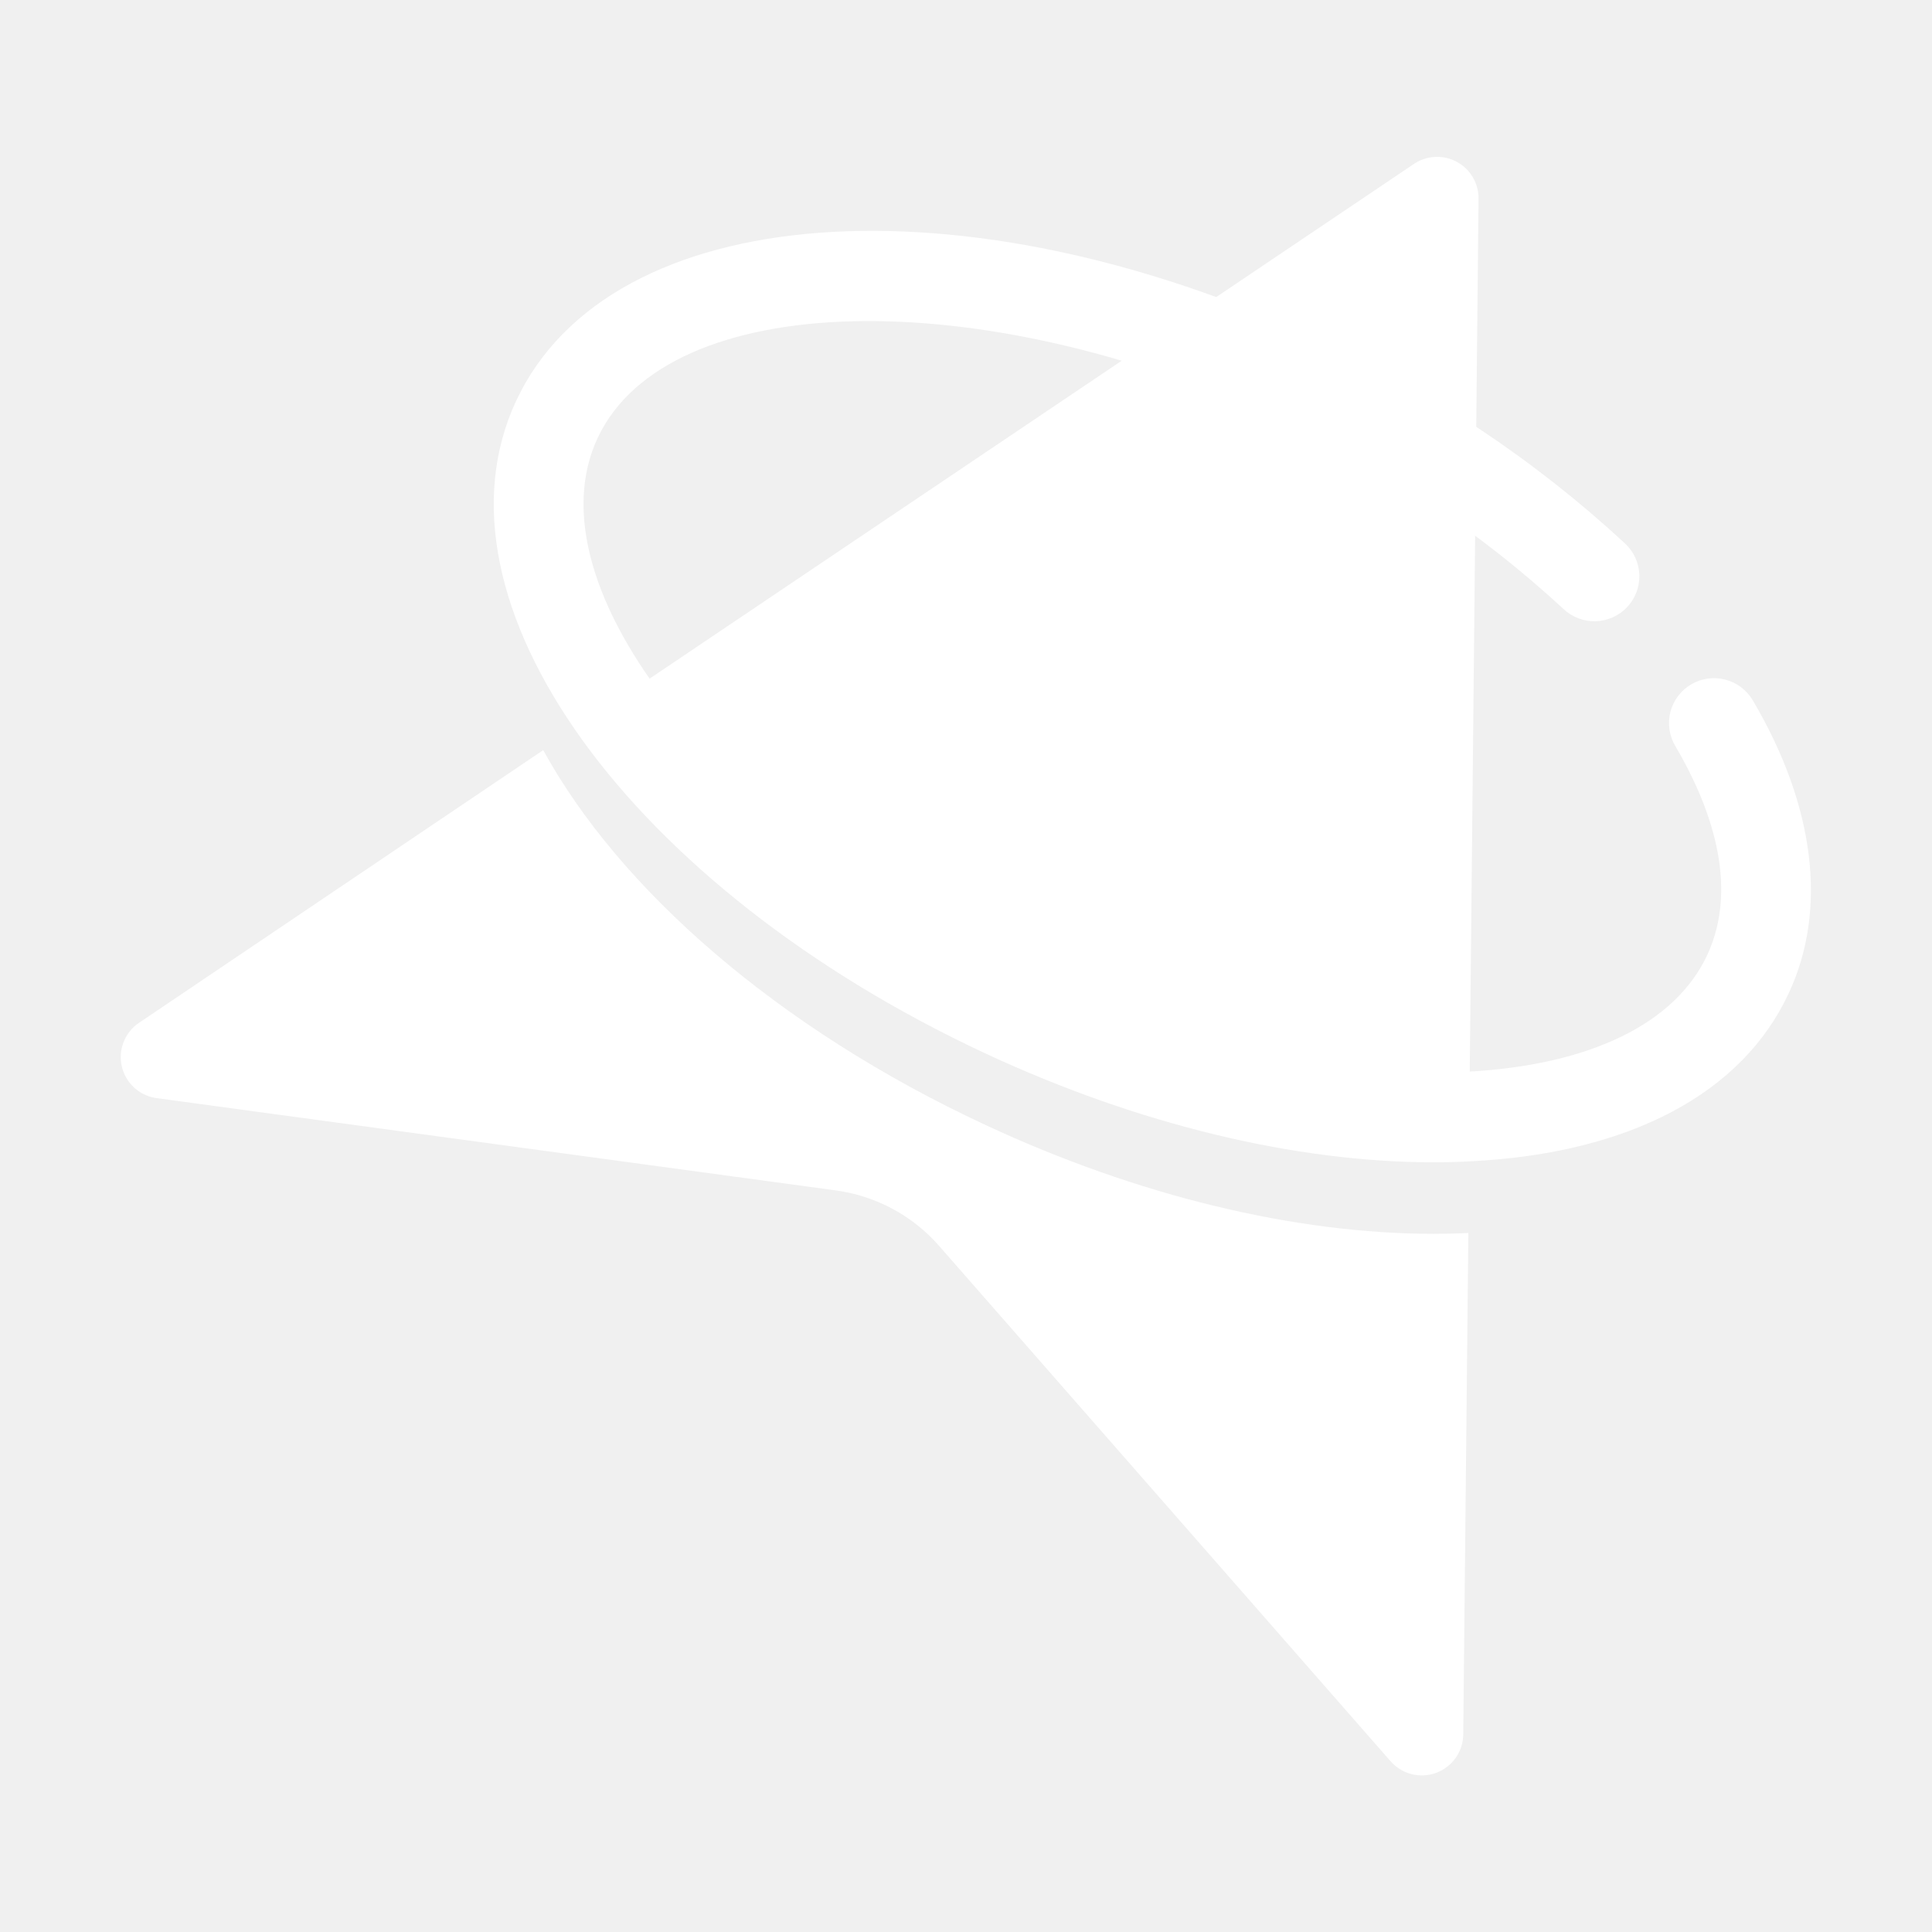
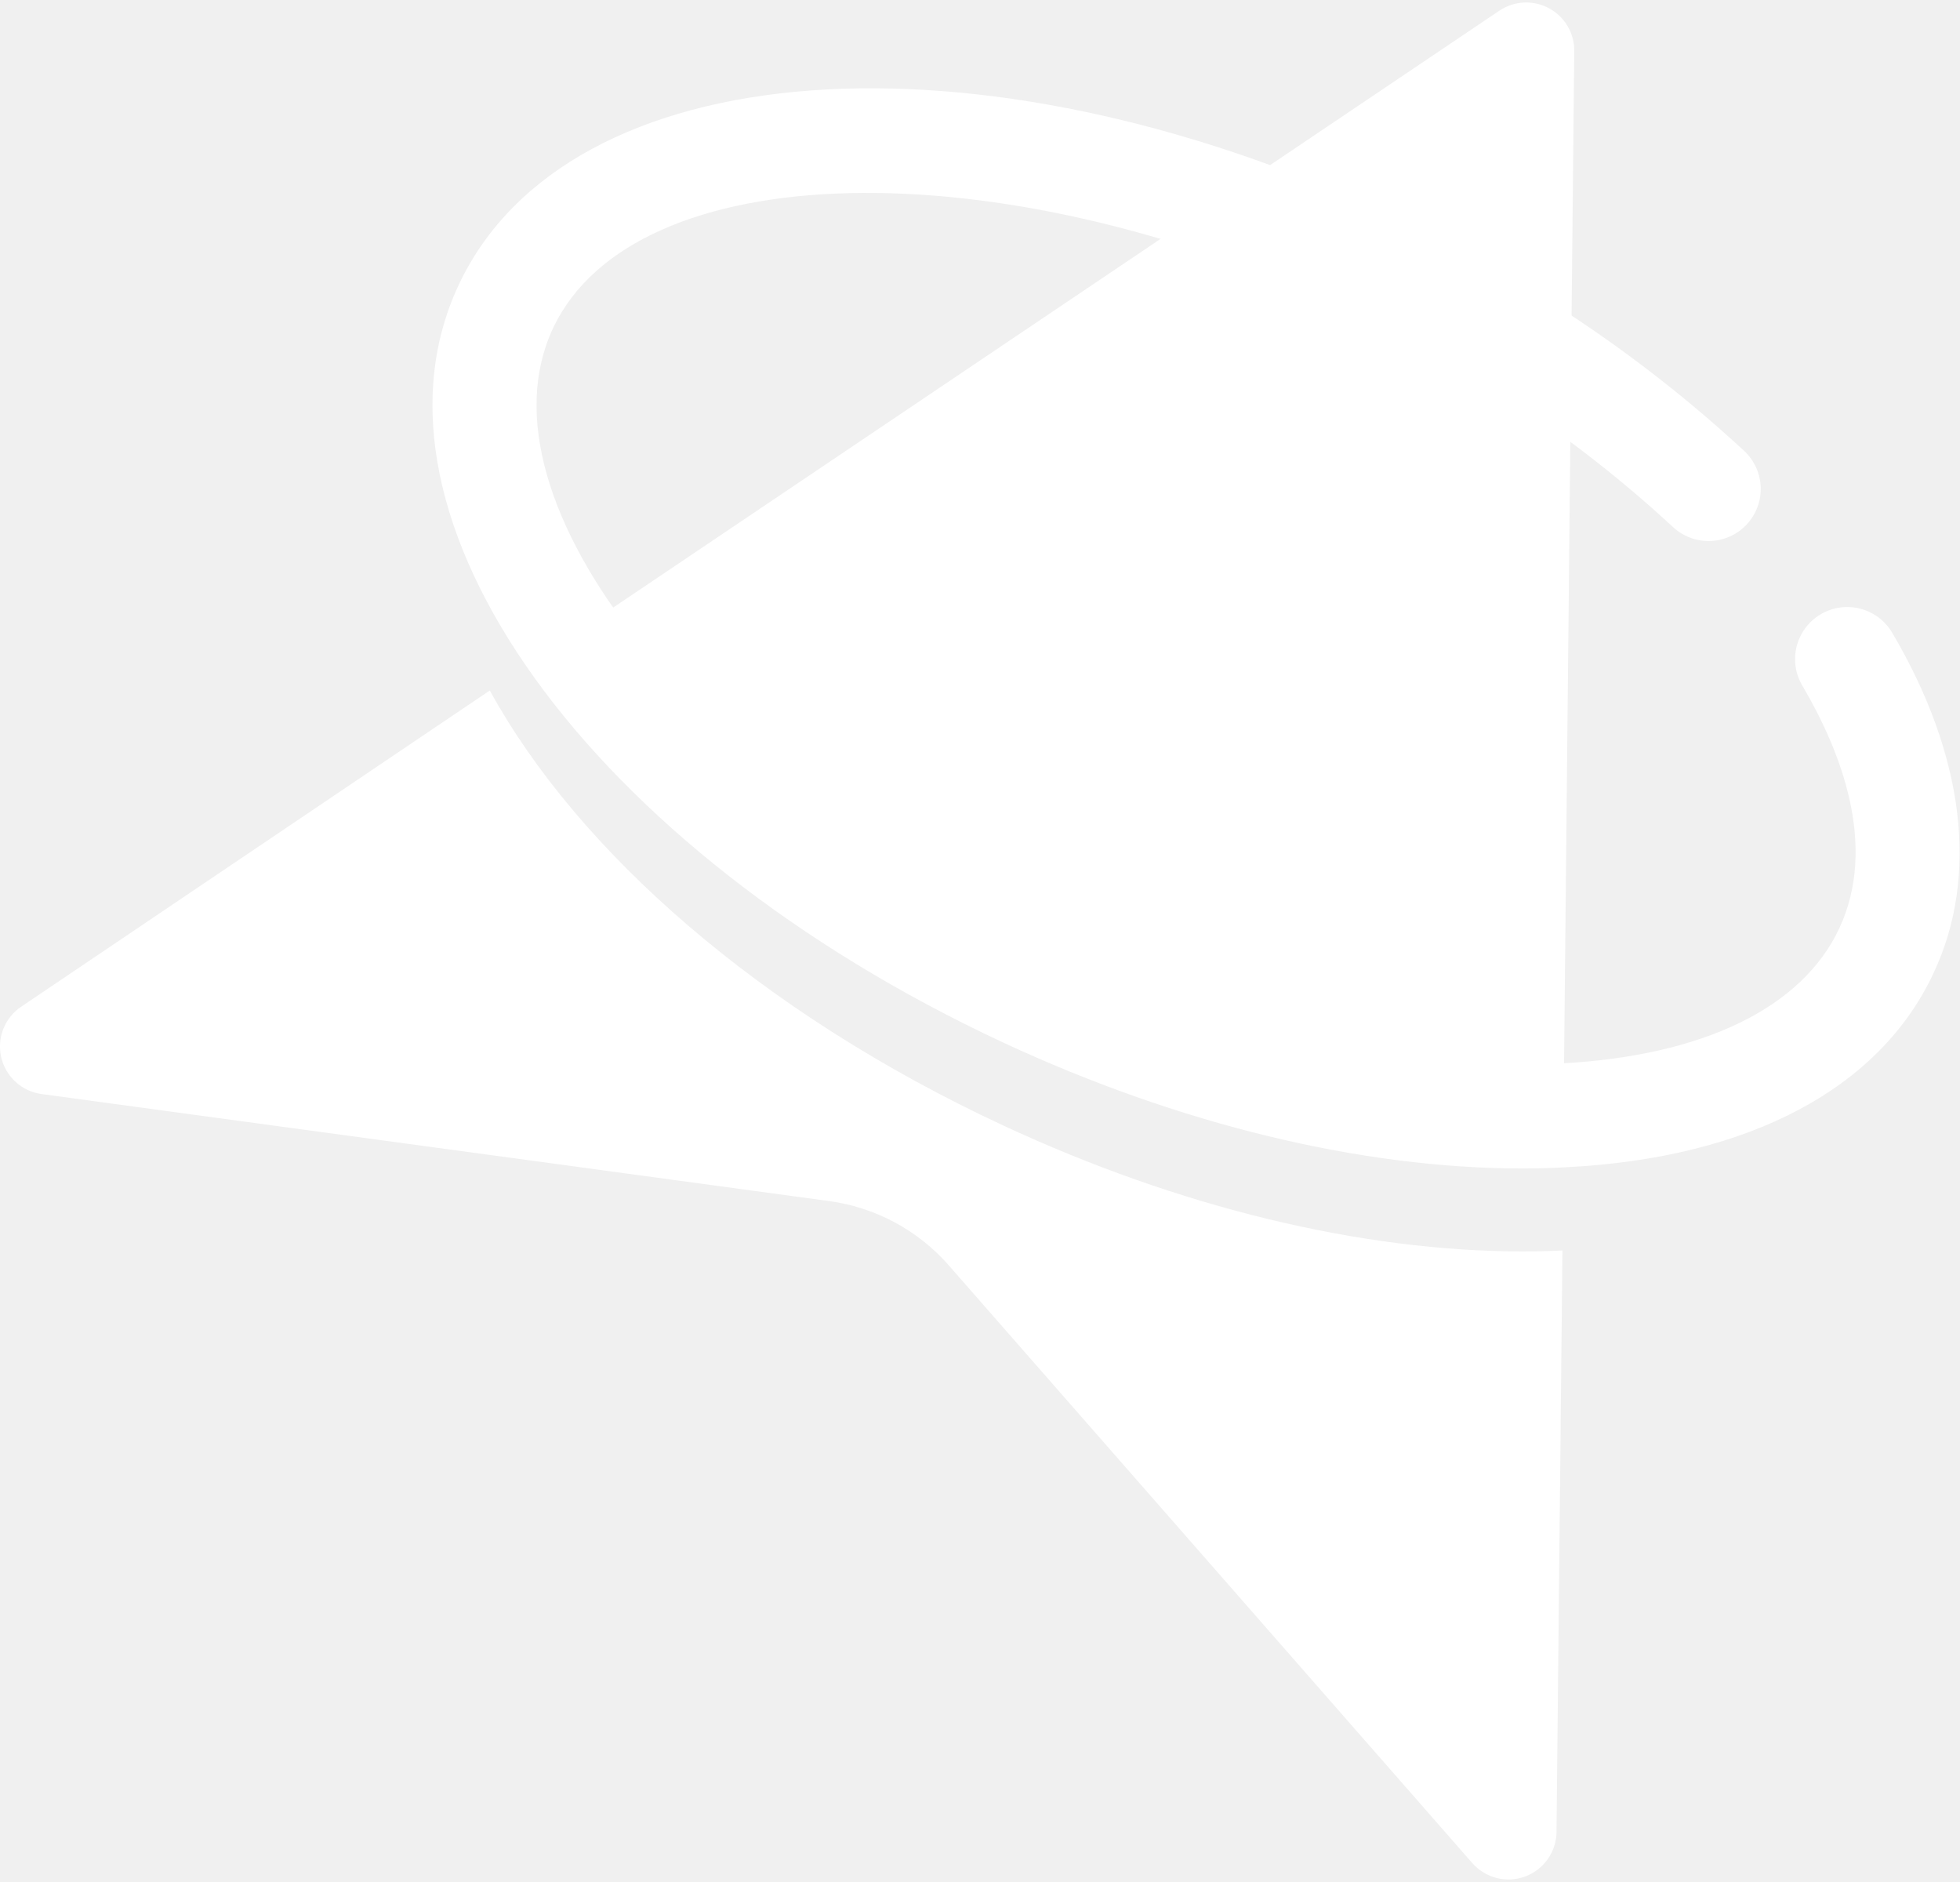
- <svg xmlns="http://www.w3.org/2000/svg" width="512" height="512" viewBox="0 0 512 512" fill="none">
-   <g clip-path="url(#clip0_26_946)">
-     <path d="M271.341 276.642C311.764 295.457 353.503 304.828 388.665 302.982H389.305L391.829 52.682C391.855 50.69 391.337 48.728 390.33 47.008C389.324 45.287 387.867 43.873 386.116 42.917C384.366 41.961 382.387 41.499 380.393 41.581C378.4 41.663 376.466 42.285 374.799 43.381L163.936 185.376C181.002 217.928 220.43 252.929 271.341 276.642Z" fill="white" />
-     <path d="M379.99 326.979C343.193 326.979 301.49 316.898 261.28 298.19C205.817 272.383 164.114 235.535 143.956 198.794L36.871 271.034C35.017 272.273 33.586 274.047 32.766 276.119C31.947 278.191 31.779 280.463 32.285 282.633C32.79 284.803 33.946 286.767 35.597 288.265C37.248 289.763 39.317 290.724 41.528 291.019L221.567 315.478C232.146 316.928 241.844 322.147 248.872 330.174L368.507 466.737C369.97 468.415 371.91 469.609 374.069 470.16C376.228 470.711 378.504 470.594 380.594 469.824C382.685 469.054 384.491 467.667 385.774 465.847C387.057 464.028 387.755 461.862 387.776 459.637L389.127 326.766C386.141 326.908 383.083 326.979 379.99 326.979Z" fill="white" />
-     <path d="M379.99 308.023C343.193 308.023 301.49 297.942 261.28 279.234C166.709 235.18 111.958 159.142 136.845 106.107C161.732 53.072 255.058 46.044 349.628 90.062C379.362 103.657 406.737 121.896 430.724 144.091C431.861 145.165 432.775 146.453 433.413 147.88C434.052 149.307 434.402 150.846 434.445 152.408C434.488 153.971 434.222 155.526 433.663 156.986C433.104 158.446 432.262 159.782 431.186 160.917C430.11 162.052 428.82 162.965 427.391 163.602C425.962 164.24 424.421 164.59 422.856 164.633C421.291 164.676 419.733 164.41 418.271 163.852C416.809 163.294 415.471 162.453 414.334 161.379C392.243 140.965 367.042 124.19 339.673 111.681C259.857 74.514 176.877 76.608 158.39 116.047C139.903 155.486 191.632 220.555 271.341 257.686C311.764 276.5 353.468 285.872 388.665 284.026C421.267 282.322 443.878 271.353 452.411 253.142C461.264 234.151 452.696 212.497 443.95 197.658C443.156 196.311 442.636 194.821 442.419 193.273C442.202 191.725 442.292 190.149 442.685 188.636C443.078 187.123 443.766 185.702 444.708 184.455C445.651 183.207 446.831 182.157 448.18 181.364C449.53 180.572 451.022 180.052 452.572 179.836C454.123 179.619 455.701 179.71 457.216 180.102C458.731 180.494 460.154 181.181 461.404 182.122C462.654 183.063 463.705 184.241 464.499 185.589C480.996 213.526 484.373 241.108 474.027 263.224C461.726 289.741 431.862 305.609 390.016 307.739C386.721 307.928 383.38 308.023 379.99 308.023Z" fill="white" />
+ <svg xmlns="http://www.w3.org/2000/svg" width="448" height="430" viewBox="0 0 448 430" fill="none">
+   <g id="arrow" clip-path="url(#clip0_29_986)">
+     <path id="arrow-up" d="M239.341 235.642C279.764 254.457 321.503 263.828 356.665 261.982H357.305L359.829 11.682C359.855 9.69 359.337 7.728 358.33 6.008C357.324 4.287 355.867 2.873 354.116 1.917C352.366 0.961 350.387 0.499 348.393 0.581C346.4 0.663 344.466 1.285 342.799 2.381L131.936 144.376C149.002 176.928 188.43 211.929 239.341 235.642Z" fill="white" />
+     <path id="arrow-bottom" d="M347.99 285.979C311.193 285.979 269.49 275.898 229.28 257.19C173.817 231.383 132.114 194.535 111.956 157.794L4.871 230.034C3.017 231.273 1.585 233.047 0.766 235.119C-0.053 237.191 -0.221 239.463 0.285 241.633C0.79 243.803 1.945 245.767 3.597 247.265C5.248 248.763 7.317 249.724 9.528 250.019L189.567 274.478C200.146 275.928 209.844 281.147 216.872 289.174L336.507 425.737C337.97 427.415 339.91 428.609 342.069 429.16C344.228 429.711 346.504 429.594 348.594 428.824C350.685 428.054 352.491 426.667 353.774 424.847C355.057 423.028 355.755 420.862 355.776 418.637L357.127 285.766C354.141 285.908 351.083 285.979 347.99 285.979Z" fill="white" />
+     <path id="ring" d="M347.99 267.023C311.193 267.023 269.49 256.942 229.28 238.234C134.709 194.18 79.958 118.142 104.845 65.107C129.732 12.072 223.058 5.044 317.628 49.062C347.362 62.657 374.737 80.896 398.724 103.091C399.861 104.165 400.775 105.453 401.413 106.88C402.052 108.307 402.402 109.846 402.445 111.408C402.488 112.971 402.222 114.526 401.663 115.986C401.104 117.446 400.262 118.782 399.186 119.917C398.11 121.052 396.82 121.965 395.391 122.602C393.962 123.24 392.421 123.59 390.856 123.633C389.291 123.676 387.733 123.41 386.271 122.852C384.809 122.294 383.471 121.453 382.334 120.379C360.243 99.965 335.042 83.19 307.673 70.681C227.857 33.514 144.877 35.608 126.39 75.047C107.903 114.486 159.632 179.555 239.341 216.686C279.764 235.5 321.468 244.872 356.665 243.026C389.267 241.322 411.878 230.353 420.411 212.142C429.264 193.151 420.696 171.497 411.95 156.658C411.156 155.311 410.636 153.821 410.419 152.273C410.202 150.725 410.292 149.149 410.685 147.636C411.078 146.123 411.766 144.702 412.708 143.455C413.651 142.207 414.831 141.157 416.18 140.364C417.53 139.572 419.022 139.052 420.572 138.836C422.123 138.619 423.701 138.71 425.216 139.102C426.731 139.494 428.154 140.181 429.404 141.122C430.654 142.063 431.705 143.241 432.499 144.589C448.996 172.526 452.373 200.108 442.027 222.224C429.726 248.741 399.862 264.609 358.016 266.739C354.721 266.928 351.38 267.023 347.99 267.023Z" fill="white" />
  </g>
  <defs>
-     <clipPath id="clip0_26_946">
-       <rect width="448" height="429" fill="white" transform="translate(32 41.5)" />
+     <clipPath id="clip0_29_986">
+       <rect width="448" height="429" fill="white" transform="translate(0 0.5)" />
    </clipPath>
  </defs>
</svg>
